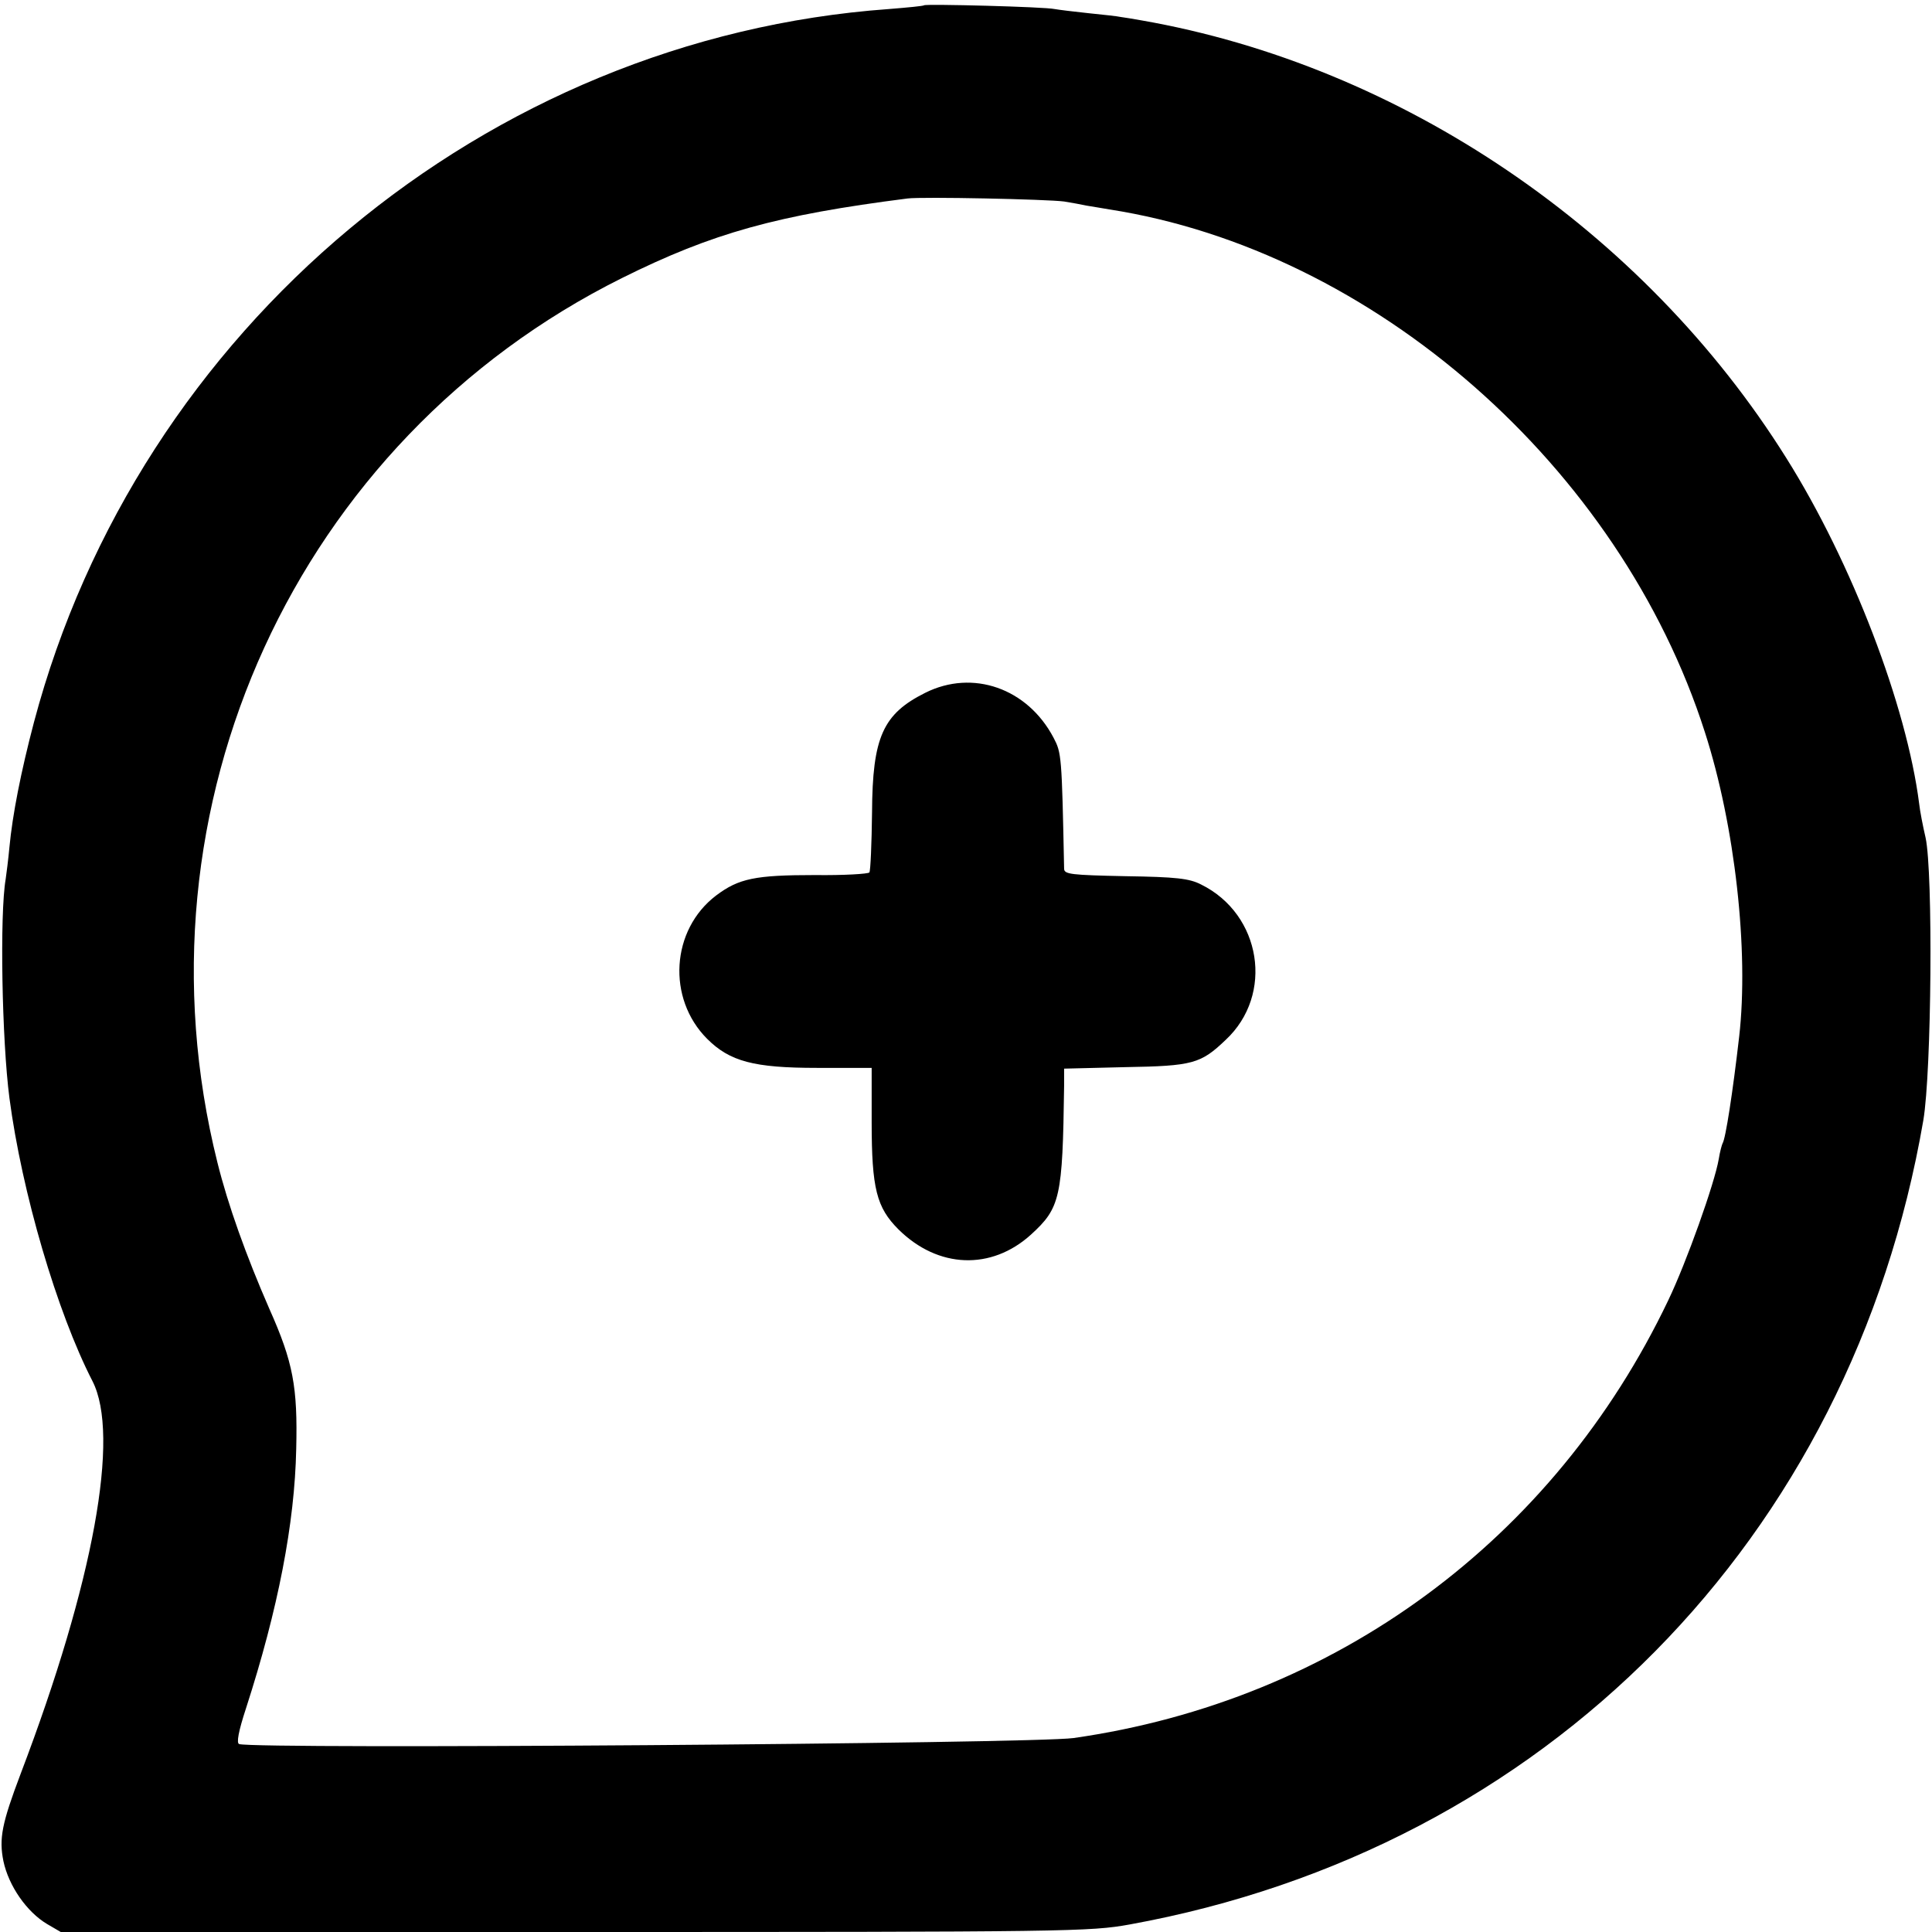
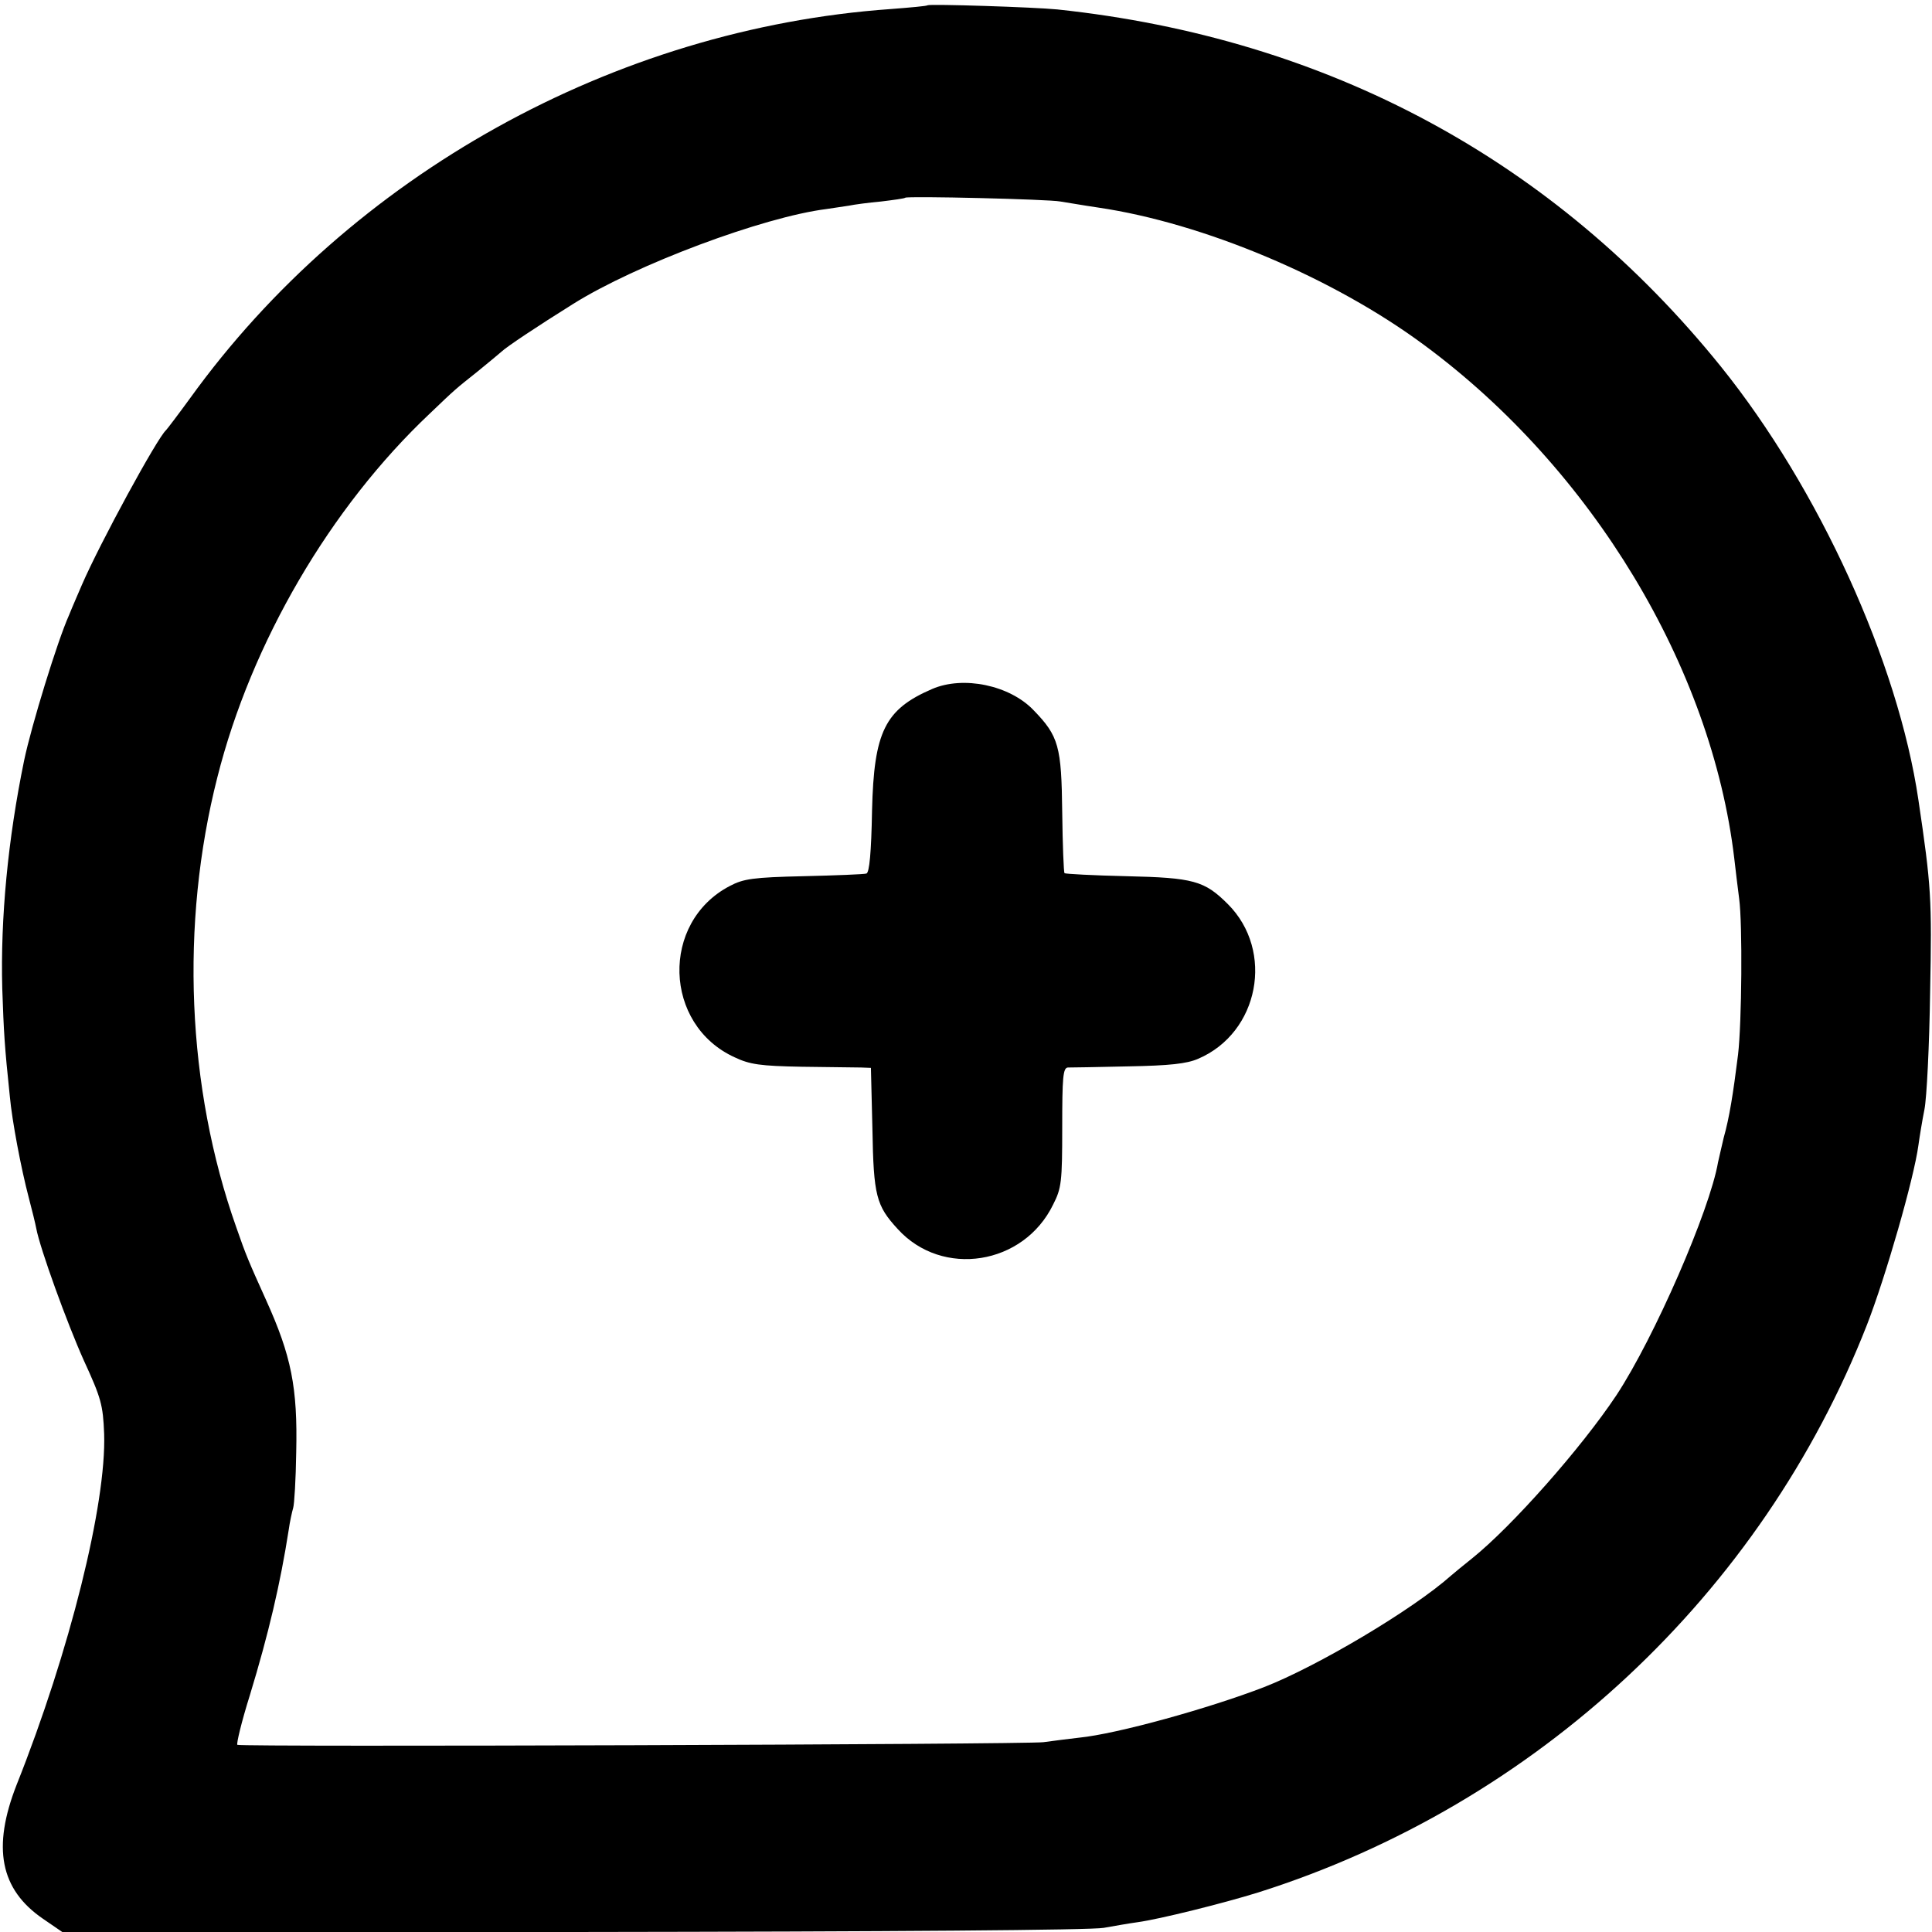
- <svg xmlns="http://www.w3.org/2000/svg" version="1.0" width="512pt" height="512pt" viewBox="0 0 512 512" preserveAspectRatio="xMidYMid meet">
+ <svg xmlns="http://www.w3.org/2000/svg" version="1.0" width="512px" height="512px" viewBox="0 0 512 512" preserveAspectRatio="xMidYMid meet">
  <g transform="translate(0,512) scale(0.1,-0.1)" fill="#000000" stroke="none">
-     <path d="M2449 5106 c-2 -2 -44 -6 -94 -10 -1067 -77 -1988 -846 -2265 -1890 -35 -133 -57 -246 -65 -331 -3 -33 -8 -71 -10 -85 -16 -92 -10 -427 10 -580 33 -250 126 -567 220 -750 74 -144 3 -533 -190 -1040 -50 -132 -58 -172 -46 -232 14 -66 62 -135 116 -167 l36 -21 1362 0 c1312 0 1366 1 1471 20 1101 200 1912 1021 2103 2131 22 130 26 657 6 749 -7 30 -15 71 -17 90 -33 259 -178 639 -352 916 -378 604 -1021 1040 -1709 1160 -22 4 -47 8 -55 9 -8 2 -46 6 -85 10 -38 4 -79 9 -90 11 -26 6 -341 14 -346 10z m371 -520 c19 -3 46 -8 60 -11 14 -2 41 -7 60 -10 700 -109 1353 -682 1578 -1385 80 -248 117 -580 91 -807 -17 -148 -36 -271 -44 -283 -2 -4 -7 -22 -10 -41 -11 -65 -86 -275 -134 -375 -303 -635 -882 -1061 -1576 -1160 -109 -15 -2164 -30 -2211 -16 -8 2 -2 34 18 95 85 263 129 490 133 687 4 164 -8 230 -71 371 -62 142 -110 276 -138 389 -235 942 209 1913 1072 2343 241 120 412 167 757 211 39 5 370 -2 415 -8z M2452 3284 c-112 -56 -140 -117 -141 -317 -1 -83 -4 -154 -7 -159 -3 -4 -68 -8 -144 -7 -159 0 -202 -9 -262 -54 -120 -91 -131 -273 -24 -380 60 -60 124 -77 291 -77 l145 0 0 -143 c0 -177 13 -227 71 -285 105 -104 246 -109 351 -14 78 71 84 98 88 394 l0 46 163 4 c178 3 199 9 265 72 129 120 95 333 -65 412 -31 16 -66 20 -200 22 -145 3 -163 5 -163 20 -6 301 -7 307 -28 347 -69 131 -214 182 -340 119z" />
+     <path d="M2458 5106 c-1 -2 -46 -6 -98 -10 -732 -52 -1430 -440 -1856 -1031 -32 -44 -61 -82 -64 -85 -23 -20 -175 -299 -223 -410 -8 -19 -24 -55 -34 -80 -31 -69 -100 -294 -119 -385 -43 -209 -63 -418 -58 -605 4 -116 6 -152 20 -285 6 -66 30 -192 50 -268 9 -34 18 -71 20 -82 10 -54 82 -252 126 -350 46 -100 51 -118 54 -195 6 -185 -91 -576 -232 -930 -65 -166 -44 -277 70 -355 l51 -35 1355 0 c854 1 1373 5 1405 11 28 5 68 12 90 15 58 8 227 50 320 79 736 233 1334 791 1613 1505 49 126 124 386 136 475 3 22 10 65 16 95 6 30 13 170 15 310 5 249 3 281 -31 510 -54 366 -264 826 -523 1148 -441 547 -1042 871 -1759 947 -60 6 -338 15 -344 11z m352 -520 c14 -2 59 -10 100 -16 279 -41 624 -186 865 -365 444 -328 761 -853 821 -1360 3 -27 9 -76 13 -107 9 -67 7 -328 -3 -413 -13 -104 -23 -167 -38 -220 -5 -22 -12 -51 -15 -65 -22 -128 -169 -465 -269 -617 -93 -140 -277 -348 -383 -433 -24 -19 -48 -39 -55 -45 -102 -91 -355 -241 -496 -296 -148 -57 -390 -124 -490 -134 -25 -3 -67 -8 -95 -12 -48 -6 -2123 -13 -2136 -7 -3 2 11 61 33 131 50 164 81 297 103 438 3 22 9 49 12 59 3 10 7 76 8 147 4 172 -13 256 -80 404 -46 102 -53 118 -79 193 -131 370 -149 803 -50 1192 90 357 299 715 563 964 69 66 67 64 126 111 27 22 56 46 64 53 12 12 96 68 189 126 167 105 505 231 672 252 19 3 46 7 60 9 14 3 52 8 85 11 33 4 62 8 64 10 5 5 382 -4 411 -10z M2470 3294 c-125 -54 -154 -113 -159 -322 -2 -111 -7 -165 -15 -167 -6 -2 -81 -5 -166 -7 -135 -3 -160 -7 -196 -26 -184 -96 -176 -368 13 -454 40 -19 68 -23 178 -25 72 -1 142 -2 157 -2 l26 -1 4 -162 c3 -177 10 -203 67 -265 118 -130 334 -96 412 65 22 43 24 60 24 204 0 133 2 158 15 159 8 0 80 1 160 3 110 2 155 7 185 20 162 69 203 286 79 410 -62 62 -91 70 -269 74 -88 2 -162 6 -164 8 -2 2 -5 75 -6 161 -2 175 -9 202 -76 271 -63 66 -186 92 -269 56z" />
  </g>
</svg>
